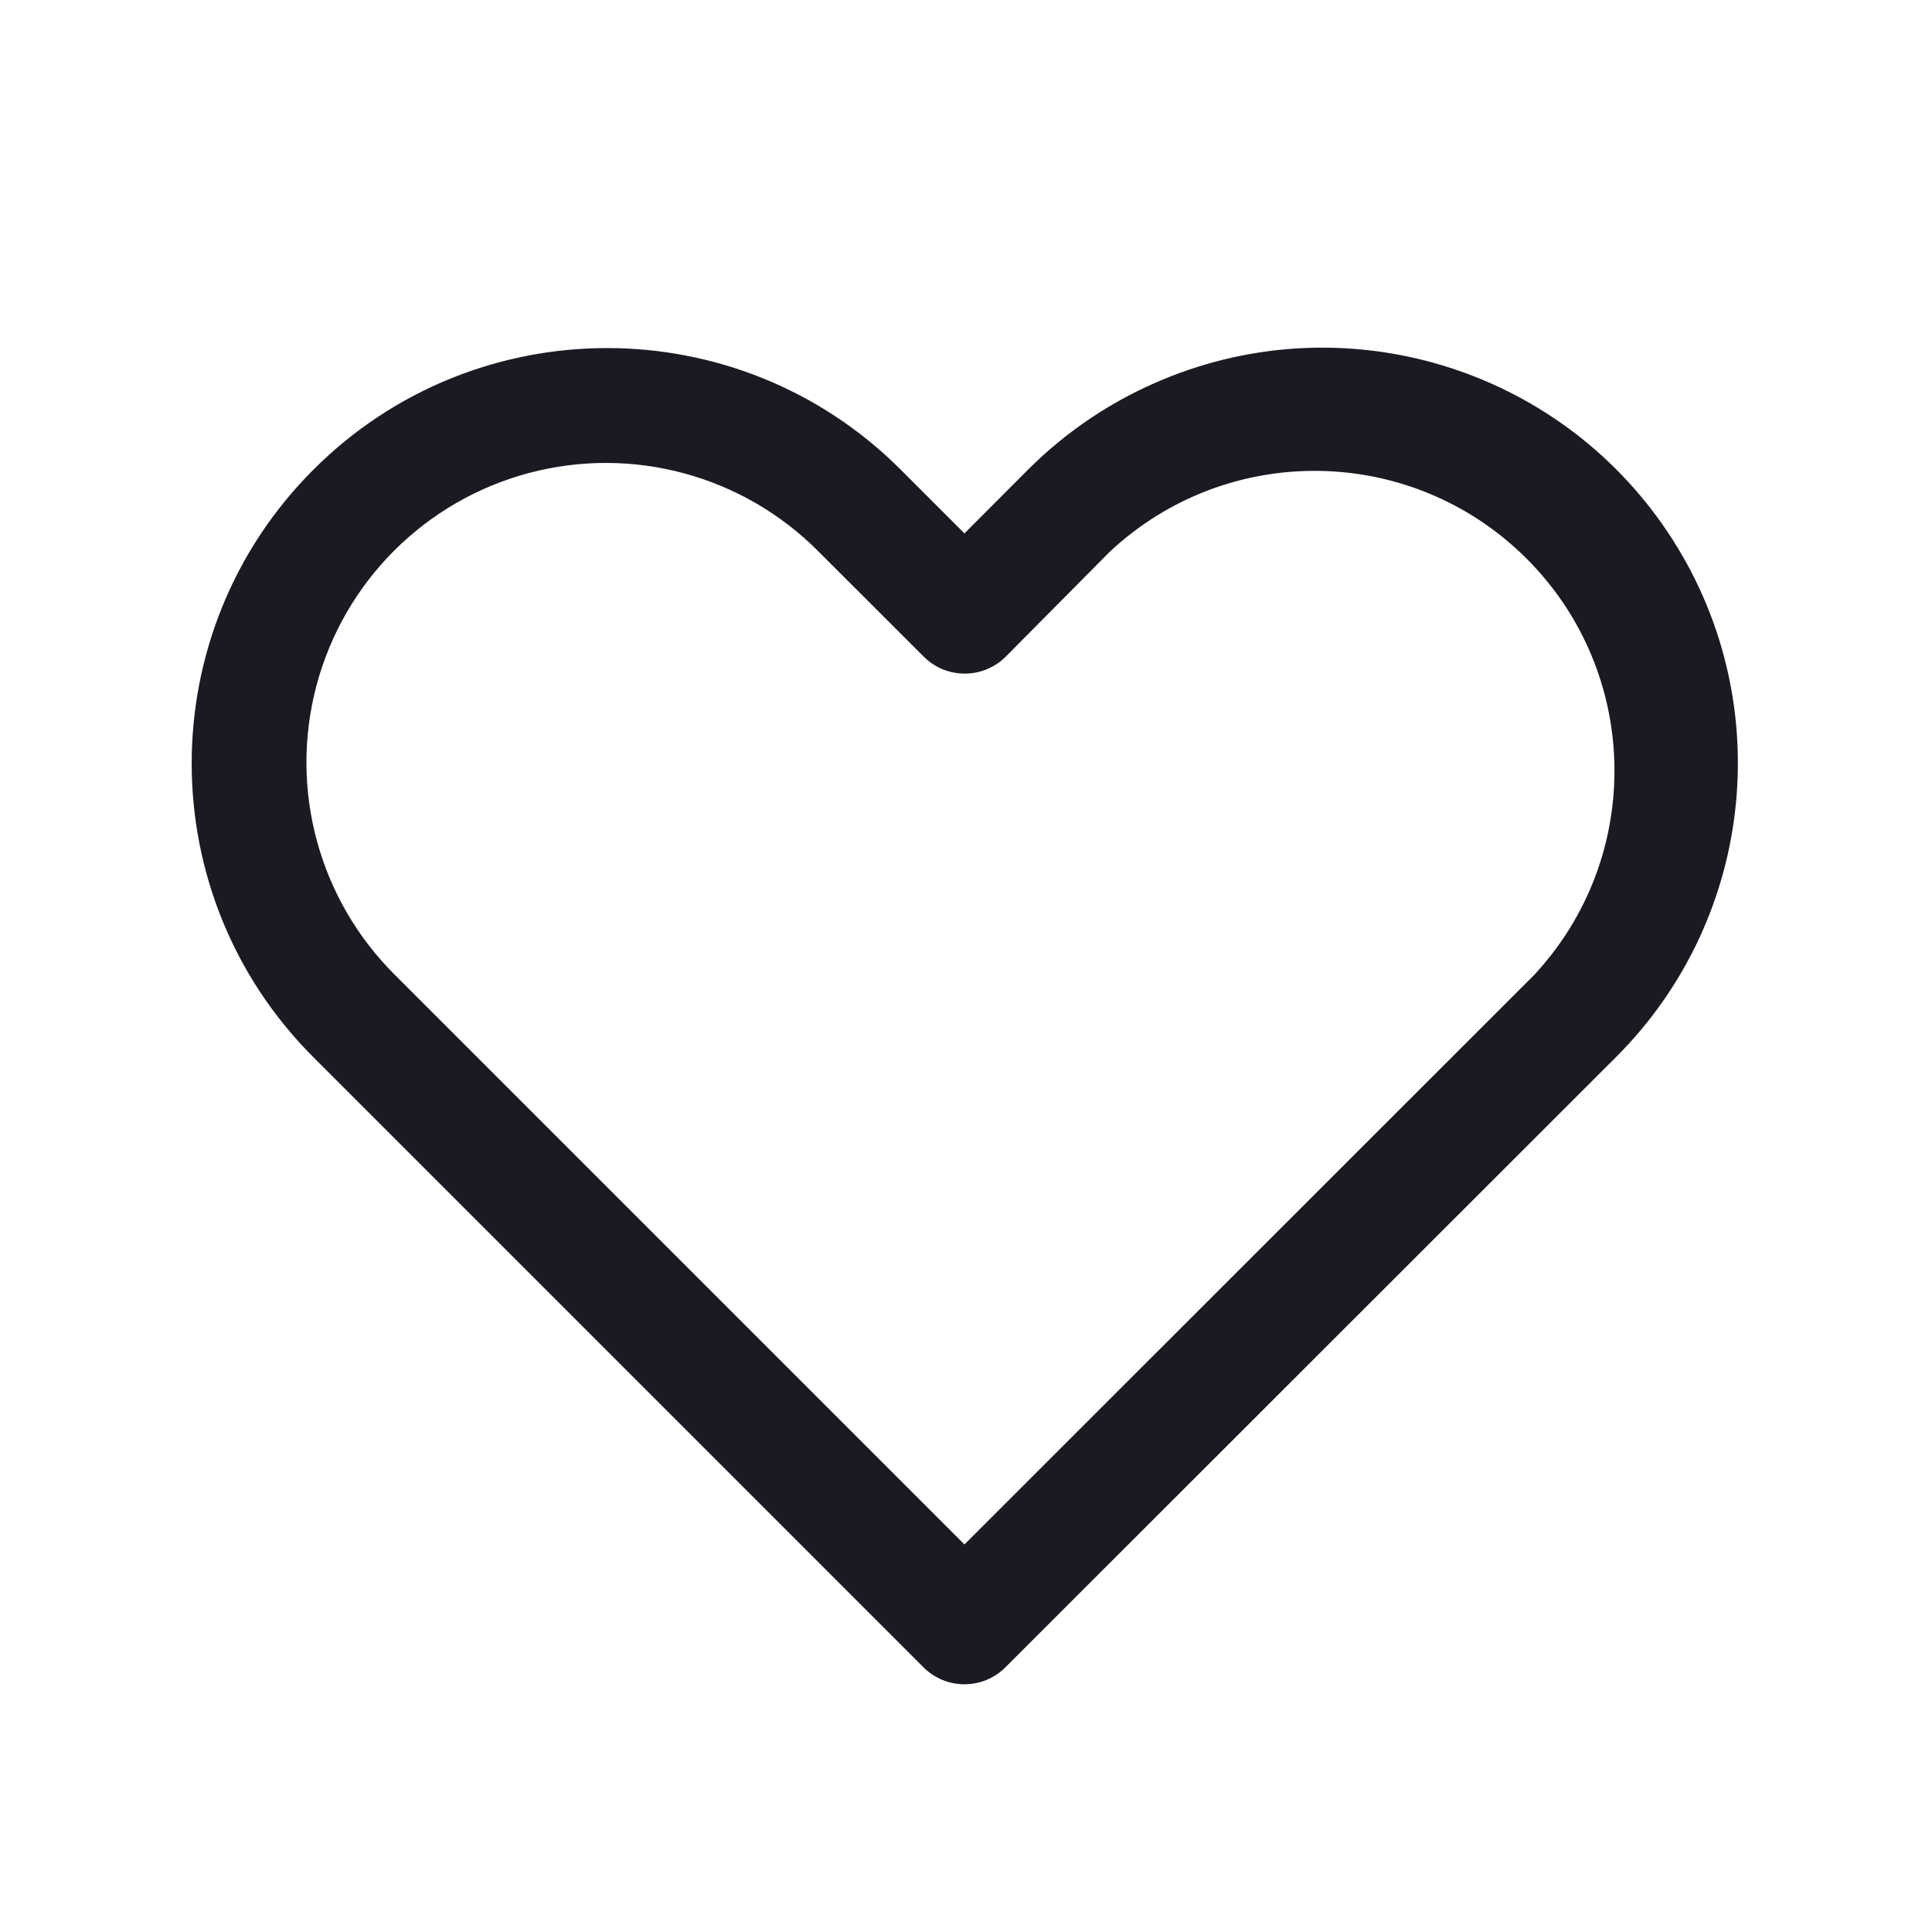
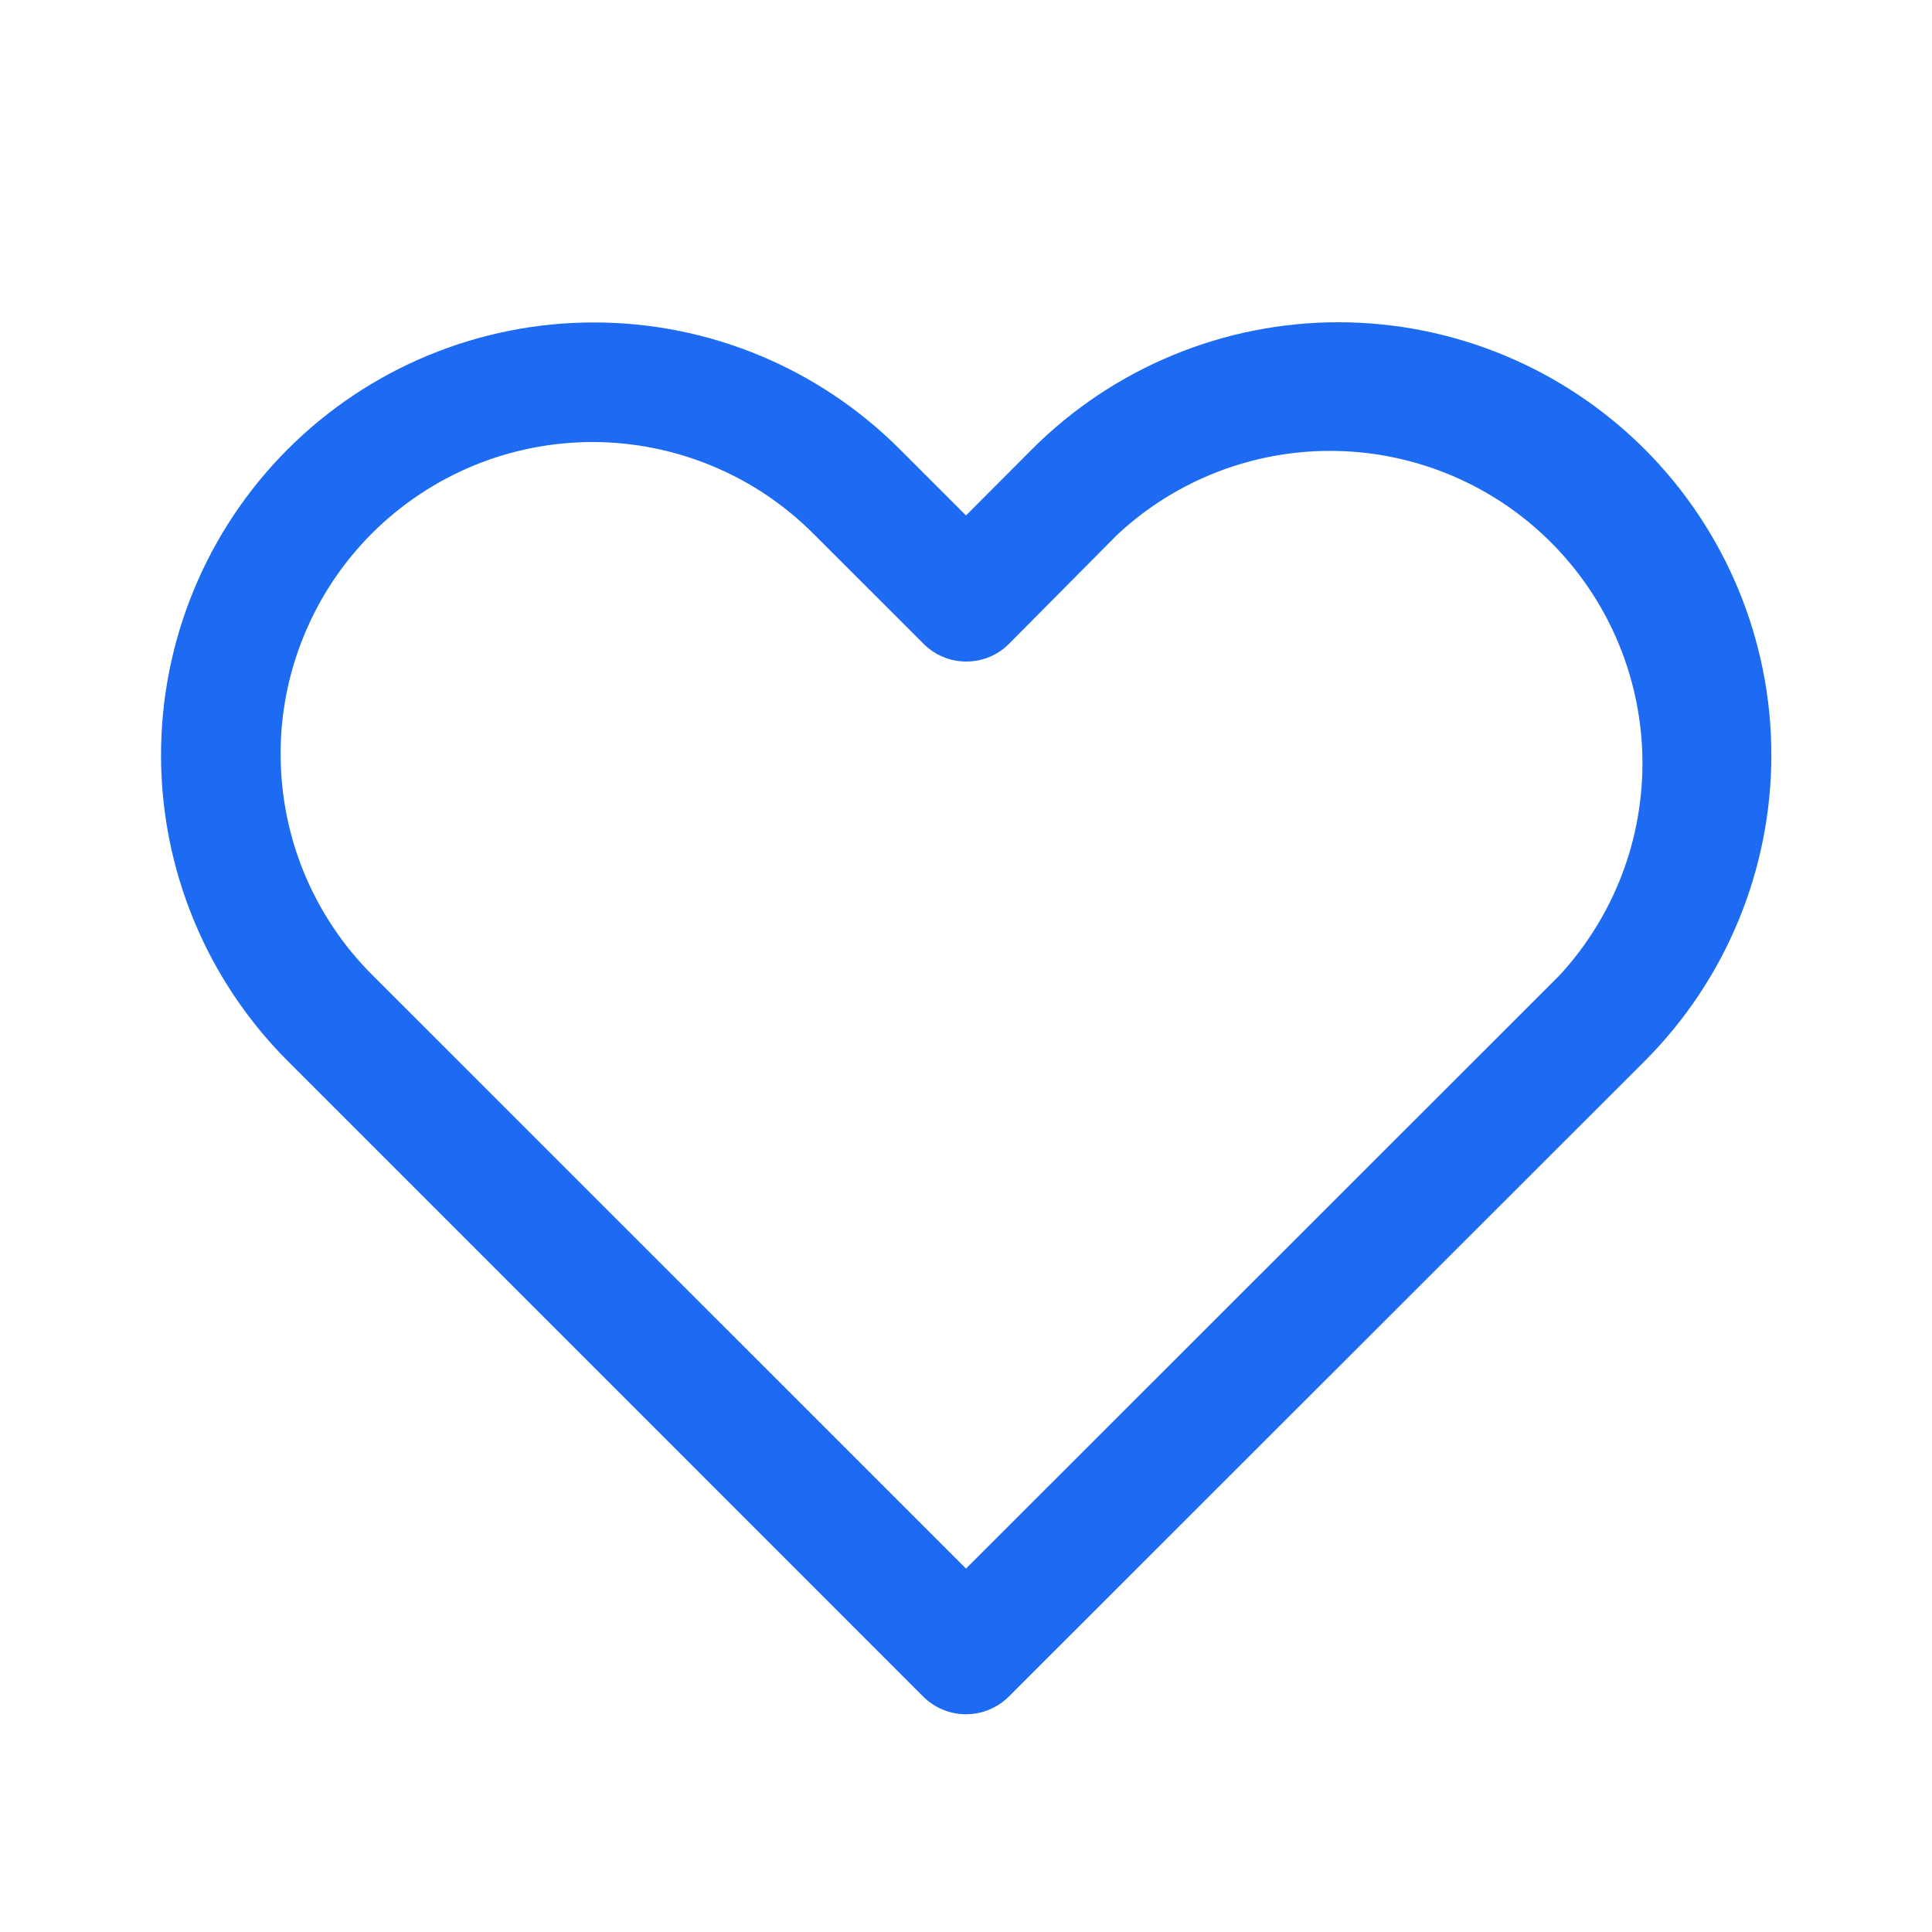
- <svg xmlns="http://www.w3.org/2000/svg" width="25" height="25" fill="none">
-   <path fill="#1A1B22" d="m13.3 6.08-.82.822-.824-.824a5.375 5.375 0 1 0-7.601 7.602l7.895 7.895a.75.75 0 0 0 1.06 0l7.902-7.897a5.376 5.376 0 0 0-5.866-8.766A5.383 5.383 0 0 0 13.3 6.08Zm6.548 6.54-7.368 7.365-7.365-7.365a3.875 3.875 0 1 1 5.48-5.48l1.358 1.357a.751.751 0 0 0 1.073-.012L14.36 7.14a3.88 3.88 0 0 1 5.488 5.48Z" />
+ <svg xmlns="http://www.w3.org/2000/svg" width="20" height="20" viewBox="0 0 20 20" fill="none">
+   <path d="M10.683 4.651L10 5.336L9.313 4.649C8.473 3.809 7.334 3.337 6.146 3.338C4.958 3.338 3.819 3.81 2.979 4.65C2.139 5.49 1.667 6.629 1.667 7.817C1.667 9.005 2.139 10.144 2.979 10.984L9.558 17.564C9.675 17.68 9.834 17.746 10 17.746C10.166 17.746 10.324 17.68 10.442 17.564L17.027 10.983C17.866 10.143 18.337 9.004 18.337 7.816C18.337 6.629 17.865 5.49 17.026 4.65C16.609 4.234 16.115 3.903 15.571 3.678C15.027 3.452 14.444 3.336 13.855 3.336C13.265 3.336 12.682 3.452 12.138 3.678C11.594 3.903 11.1 4.234 10.683 4.651ZM16.14 10.101L10 16.238L3.862 10.101C3.56 9.802 3.32 9.446 3.155 9.053C2.991 8.661 2.906 8.24 2.905 7.814C2.903 7.389 2.986 6.967 3.149 6.574C3.311 6.18 3.549 5.823 3.85 5.522C4.151 5.221 4.509 4.983 4.902 4.82C5.295 4.658 5.717 4.575 6.142 4.576C6.568 4.577 6.989 4.663 7.381 4.827C7.774 4.991 8.13 5.232 8.429 5.534L9.561 6.665C9.62 6.724 9.69 6.771 9.767 6.802C9.844 6.834 9.927 6.849 10.01 6.848C10.093 6.847 10.176 6.83 10.252 6.797C10.328 6.764 10.397 6.715 10.455 6.655L11.567 5.534C12.179 4.964 12.989 4.653 13.826 4.668C14.664 4.683 15.462 5.022 16.054 5.613C16.647 6.205 16.986 7.003 17.002 7.84C17.018 8.677 16.709 9.487 16.14 10.101Z" fill="#1D6BF3" />
</svg>
